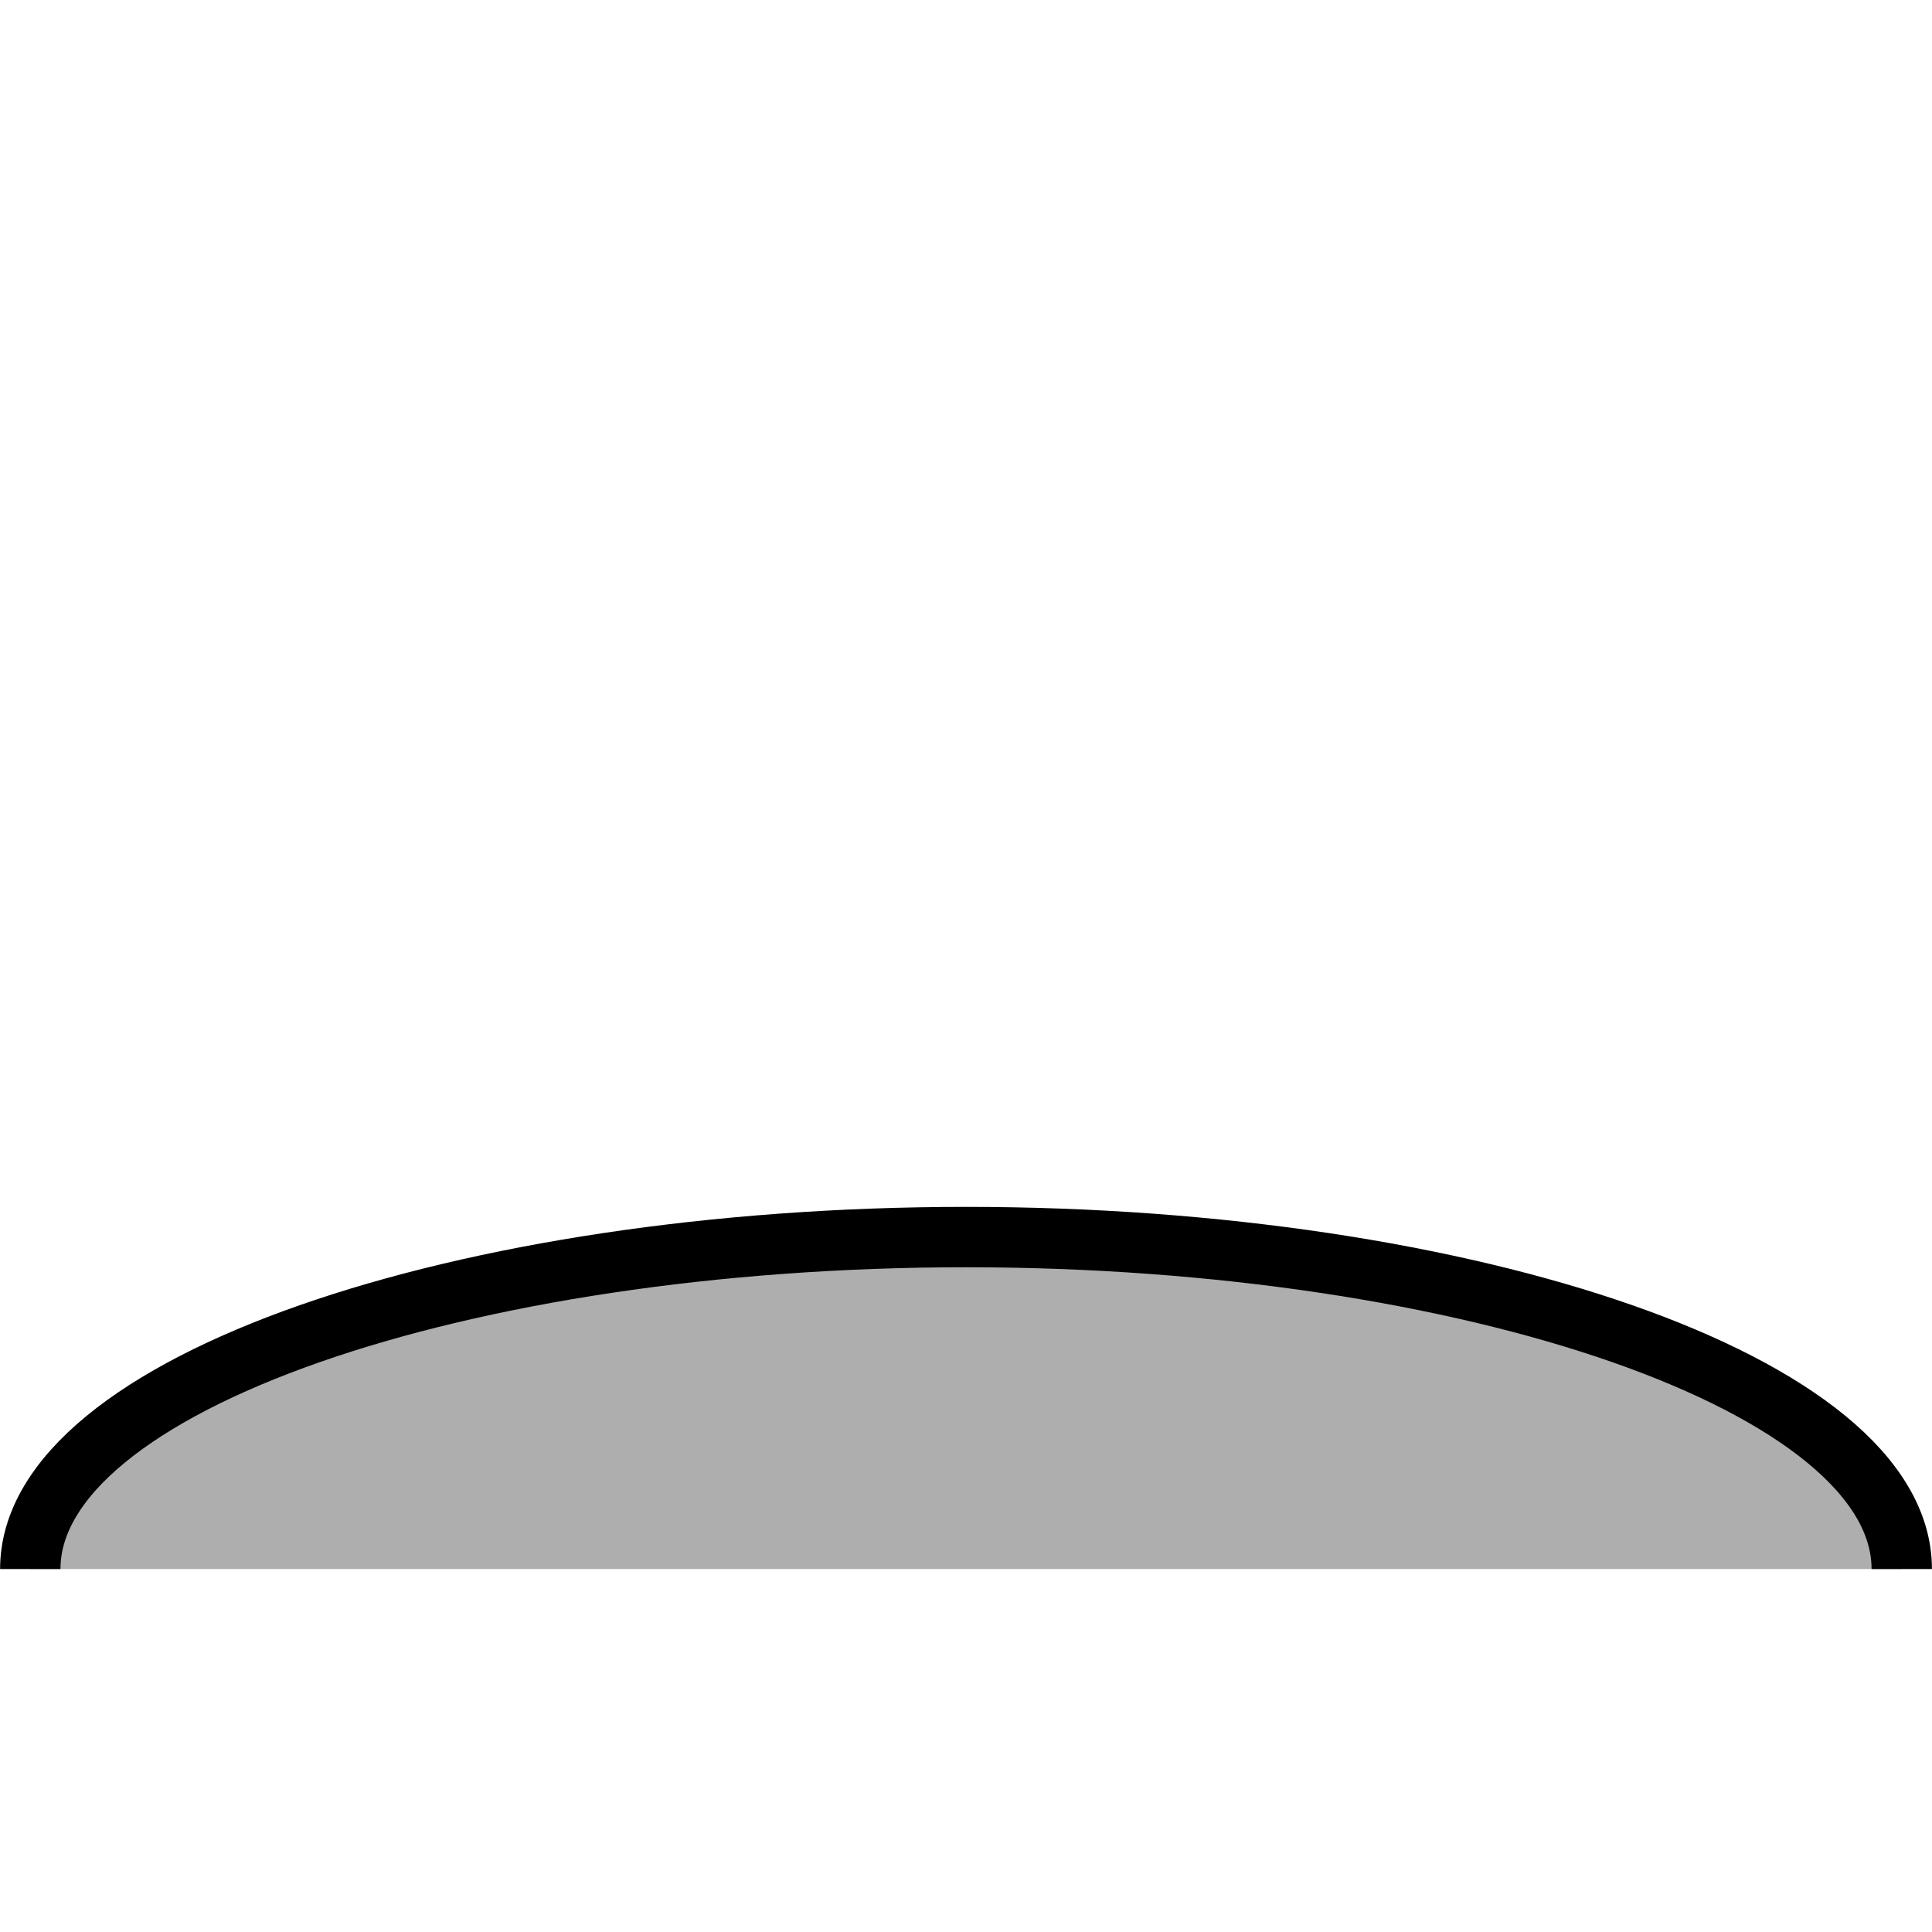
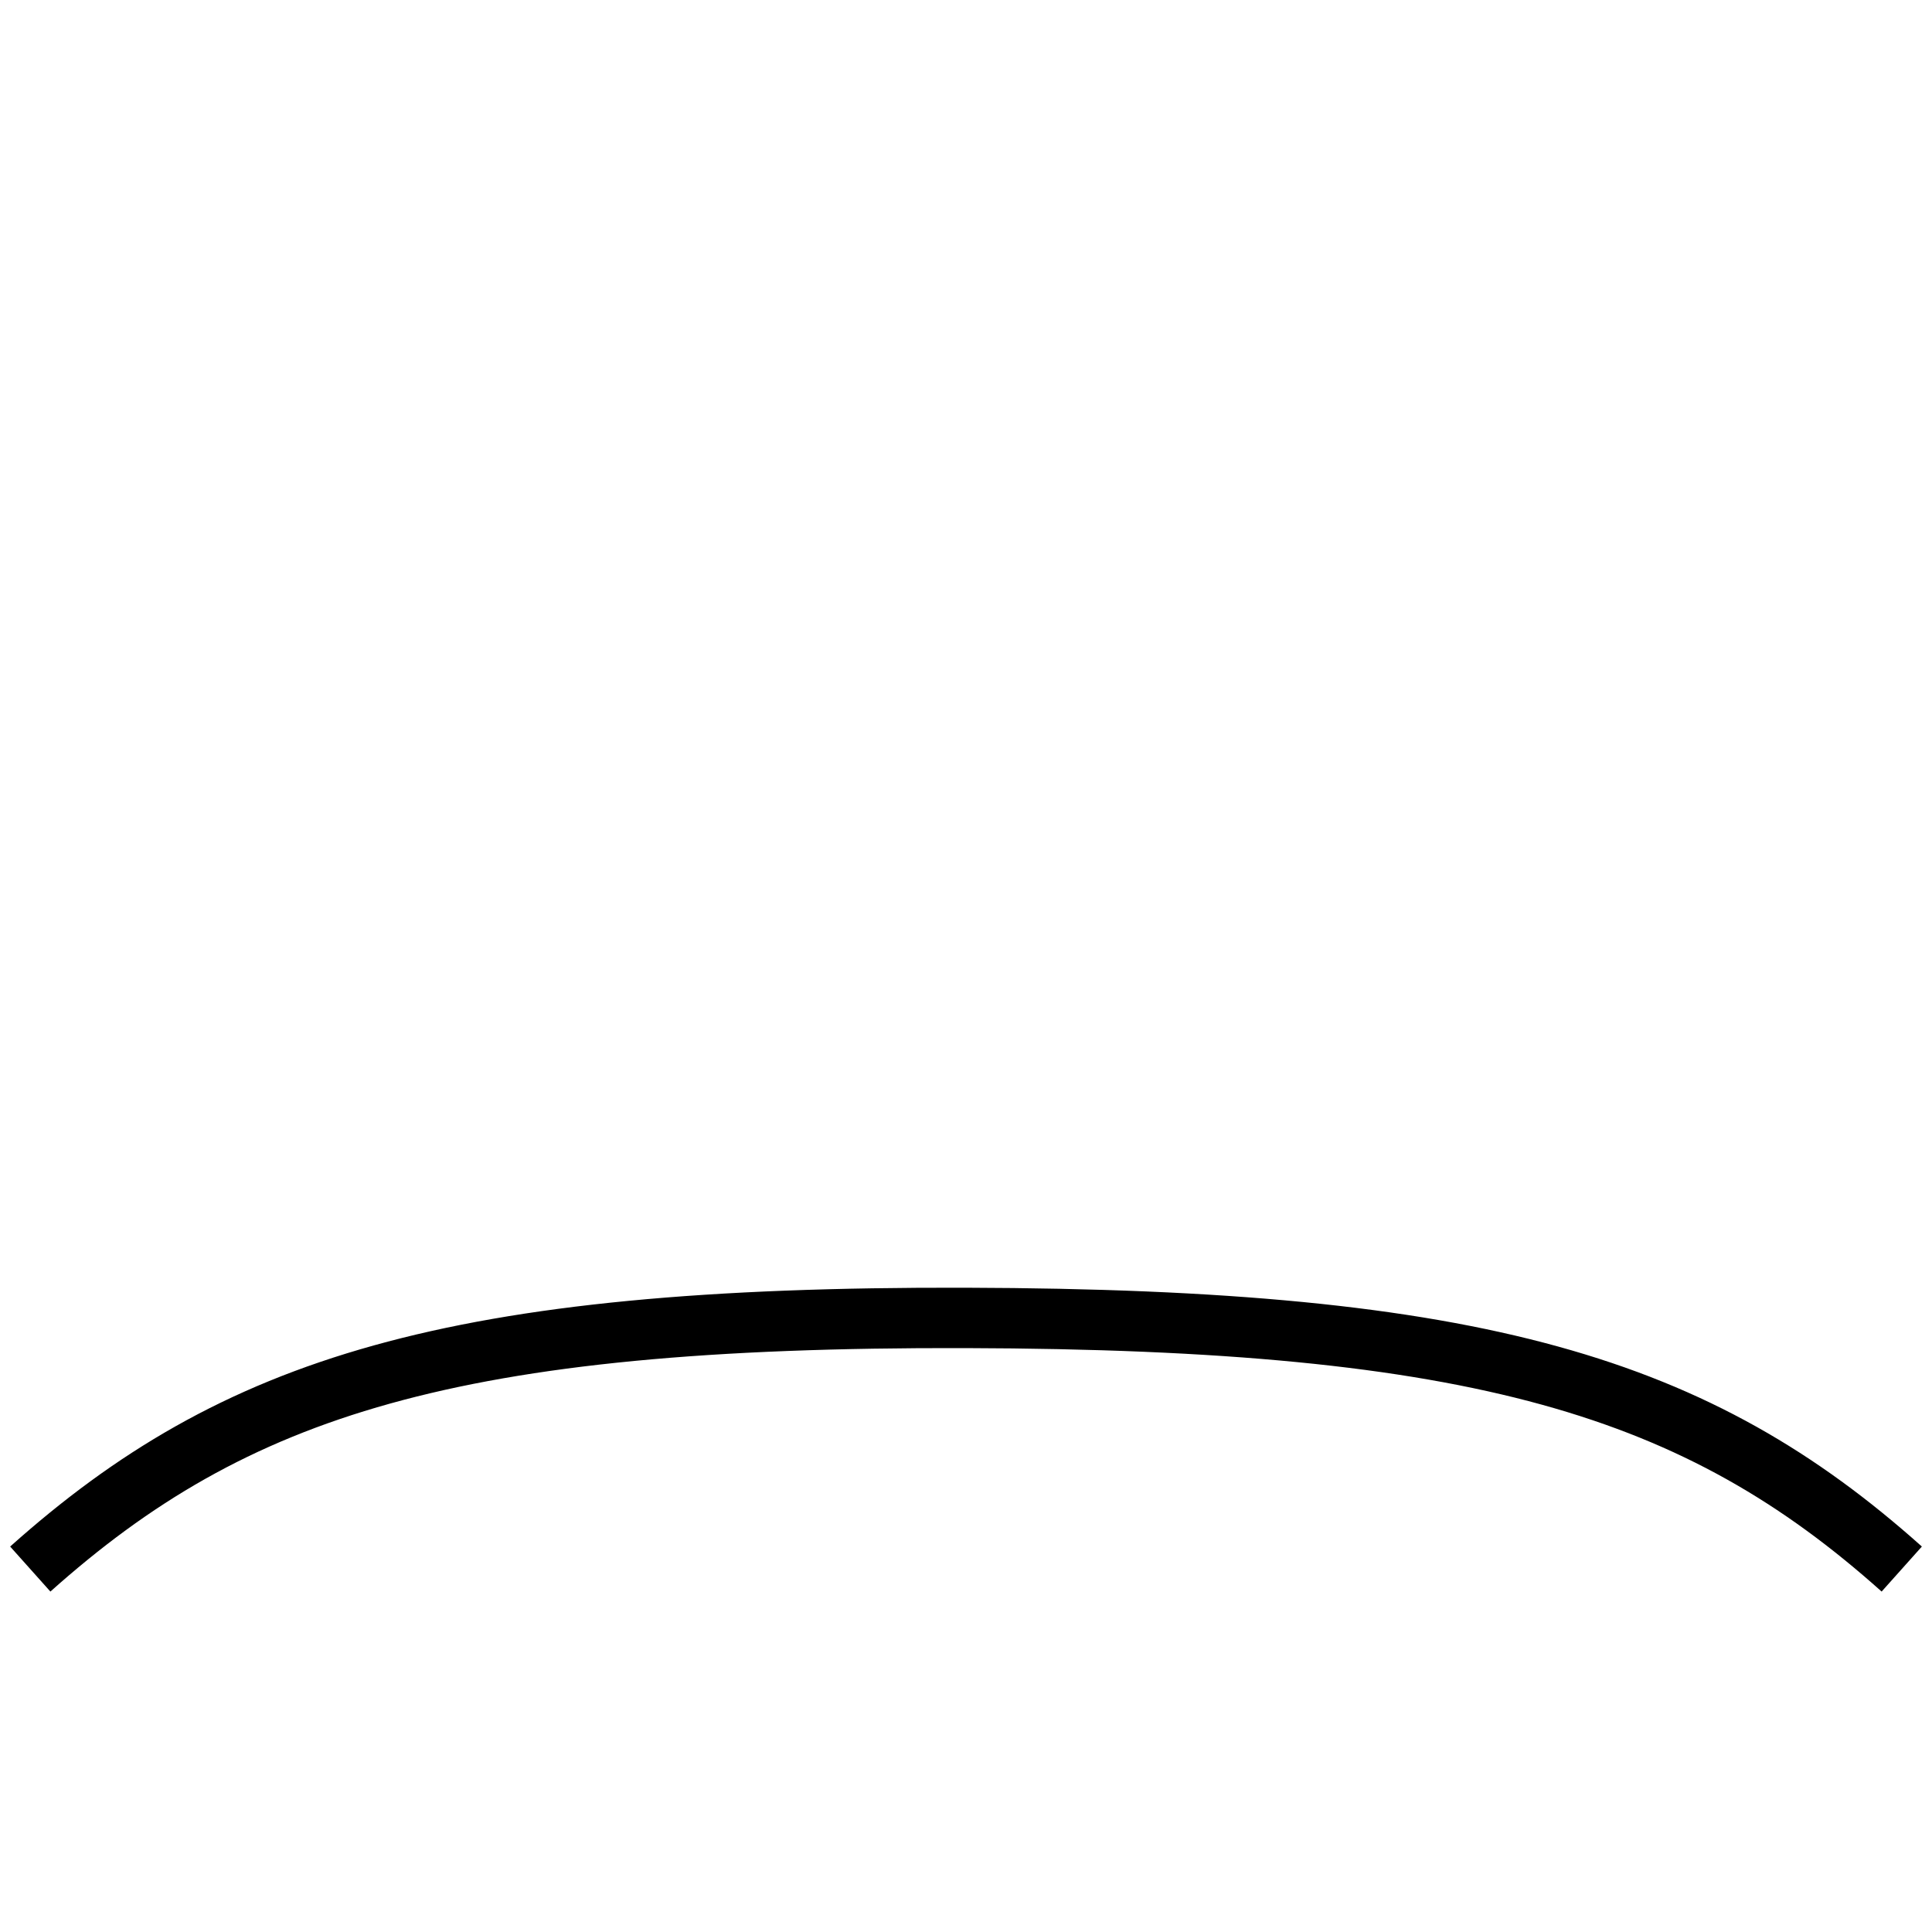
<svg xmlns="http://www.w3.org/2000/svg" width="128" height="128">
-   <path colorable="true" style="fill:#aeaeae;stroke:#000000;stroke-width:4" d="m 2.006,103.954 c 0,-12.248 28.678,-21.995 61.995,-21.995 33.317,0 61.995,9.747 61.995,21.995" id="air-defence" />
+   <path style="fill:none;stroke:#000000;stroke-width:4" d="M 125.996,103.954 C 112.459,91.855 98.003,87.408 63.979,87.315 29.956,87.222 15.544,91.855 2.006,103.954" id="air-defence" />
</svg>
